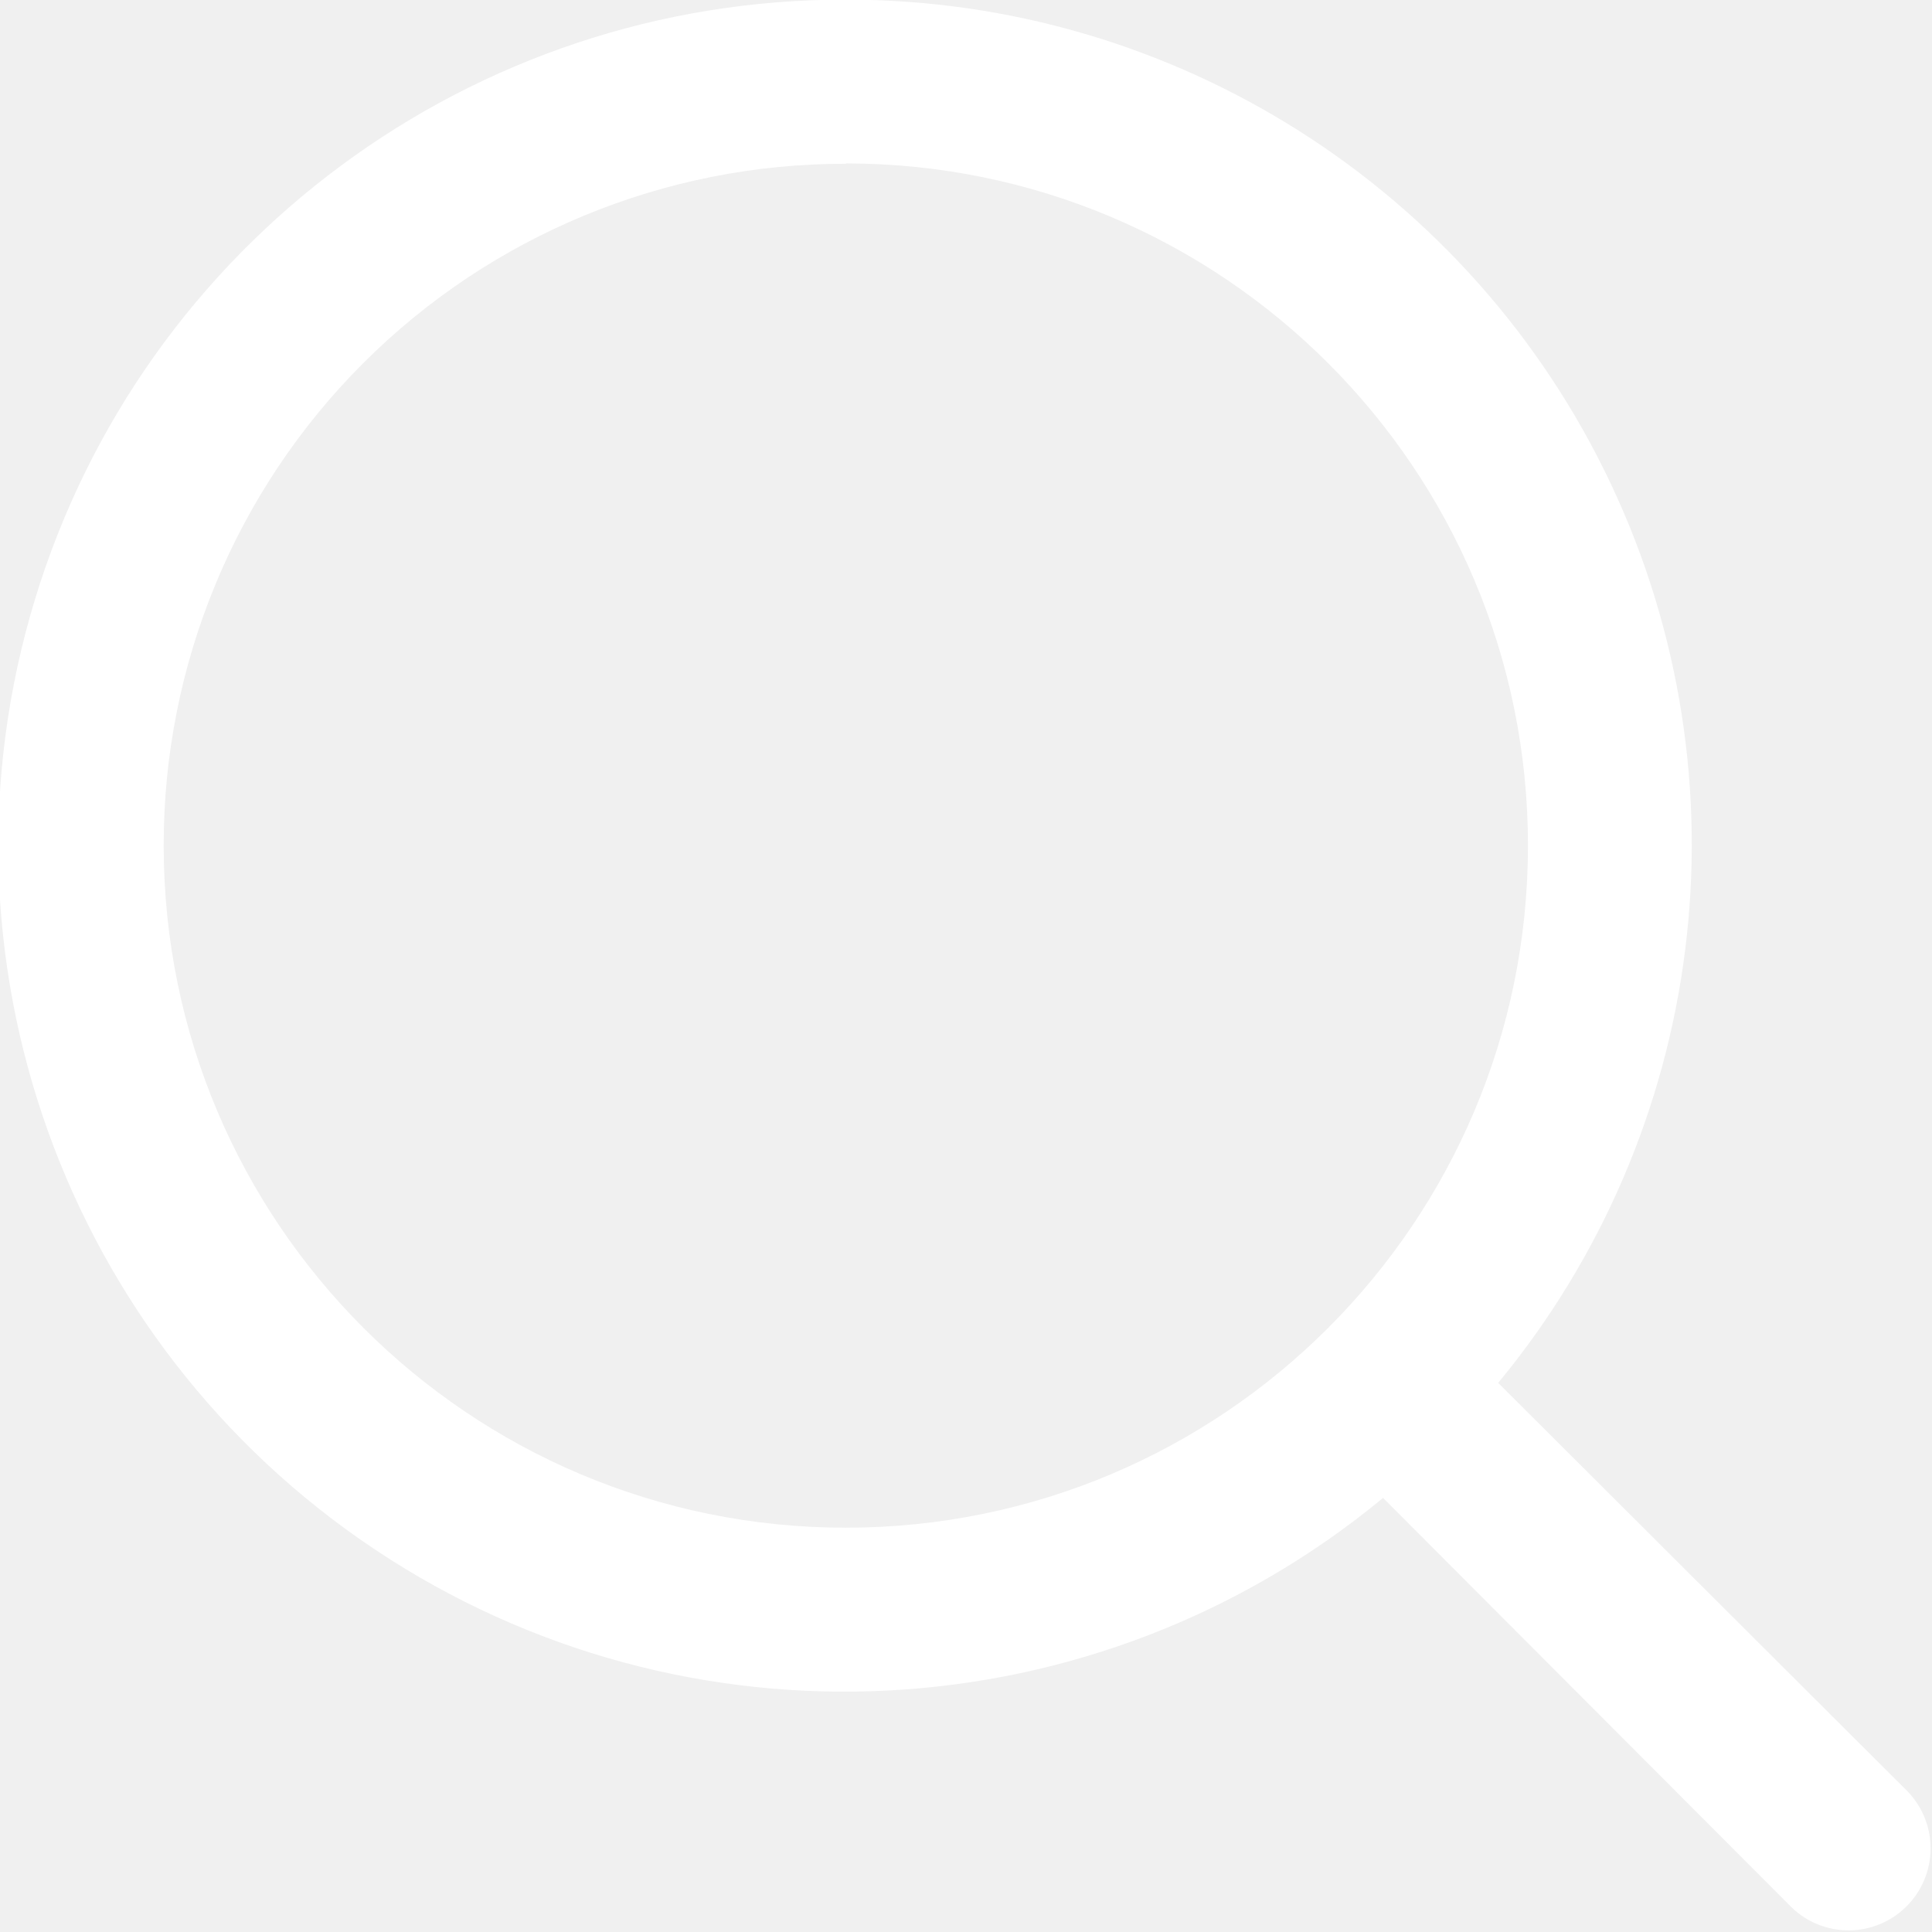
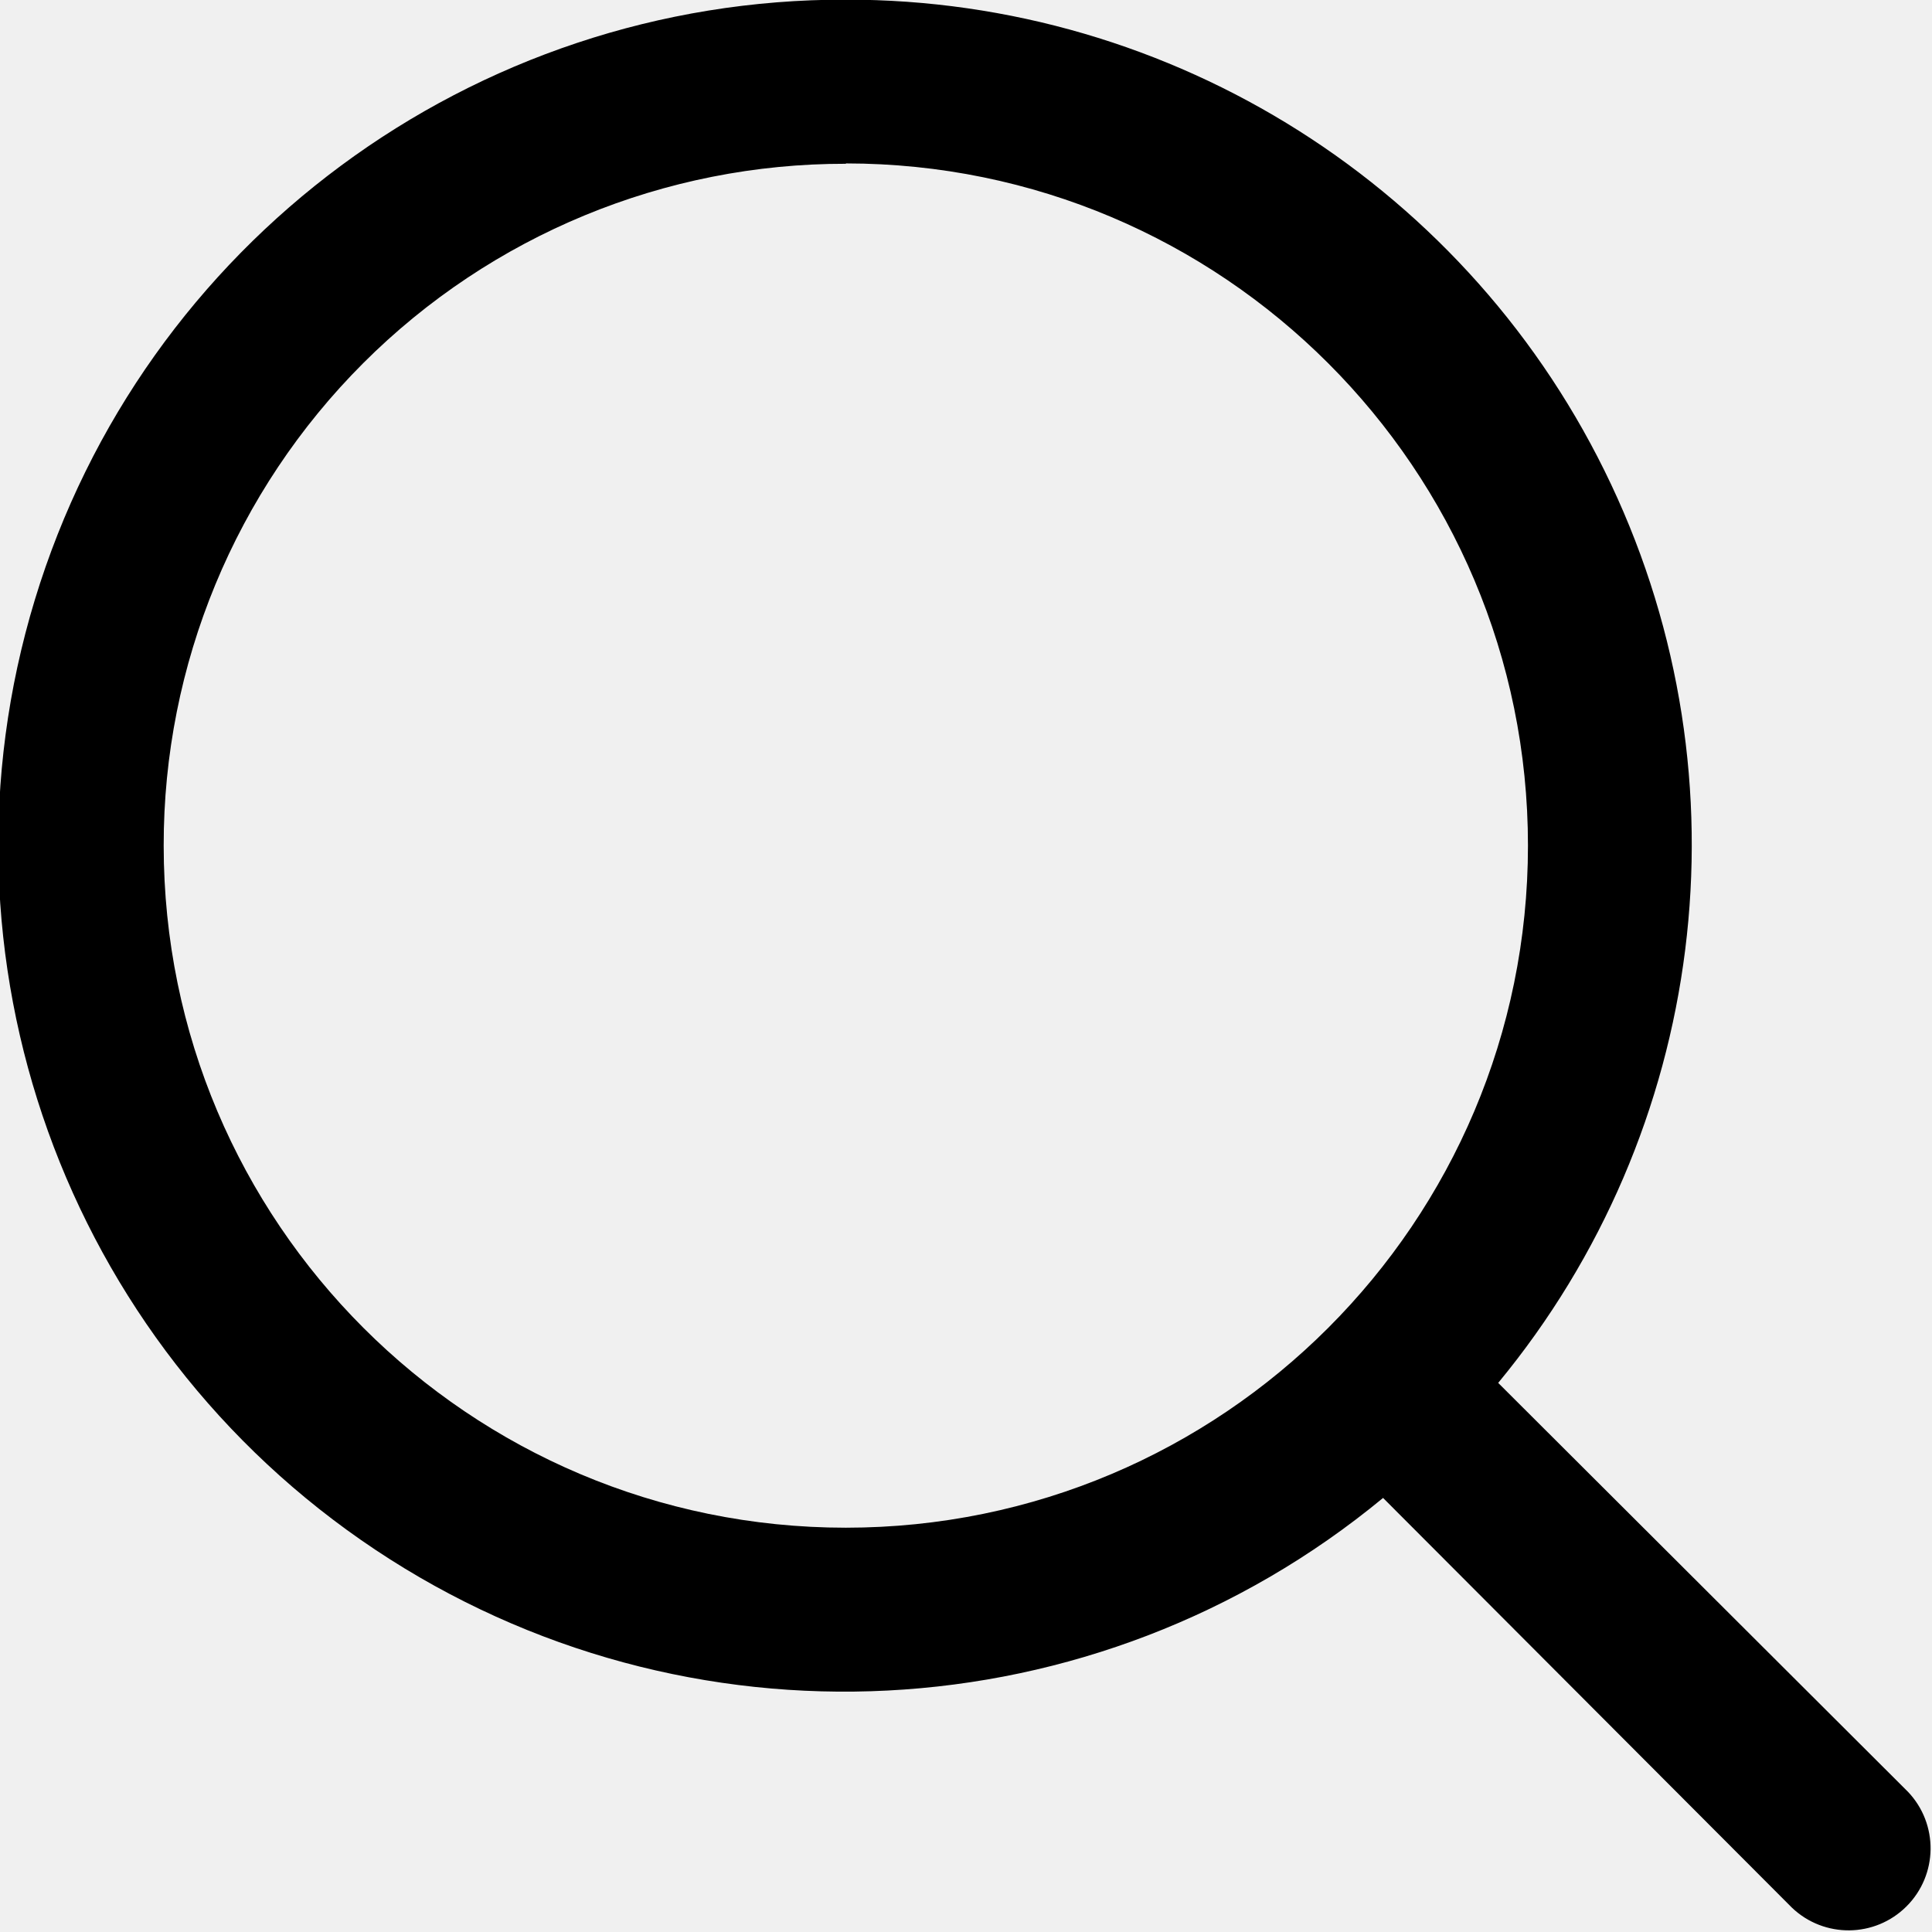
- <svg xmlns="http://www.w3.org/2000/svg" id="search" width="22" height="22.001" viewBox="0 0 22 22.001">
+ <svg xmlns="http://www.w3.org/2000/svg" id="search" viewBox="0 0 22 22.001">
  <g id="Group_392" data-name="Group 392" transform="translate(-1383.092 -45.604)">
    <g id="Group_159" data-name="Group 159">
-       <path id="Path_583" data-name="Path 583" d="M1392.725,45.6a9.634,9.634,0,1,0,6.117,17.062l4.656,4.666a.934.934,0,0,0,1.321-1.32l-4.666-4.656a9.623,9.623,0,0,0-7.428-15.752Zm0,1.865a7.768,7.768,0,1,1-7.769,7.769A7.755,7.755,0,0,1,1392.725,47.469Z" fill="#fff" />
+       <path id="Path_583" data-name="Path 583" d="M1392.725,45.6a9.634,9.634,0,1,0,6.117,17.062l4.656,4.666a.934.934,0,0,0,1.321-1.32l-4.666-4.656a9.623,9.623,0,0,0-7.428-15.752Zm0,1.865a7.768,7.768,0,1,1-7.769,7.769A7.755,7.755,0,0,1,1392.725,47.469Z" />
    </g>
  </g>
</svg>
